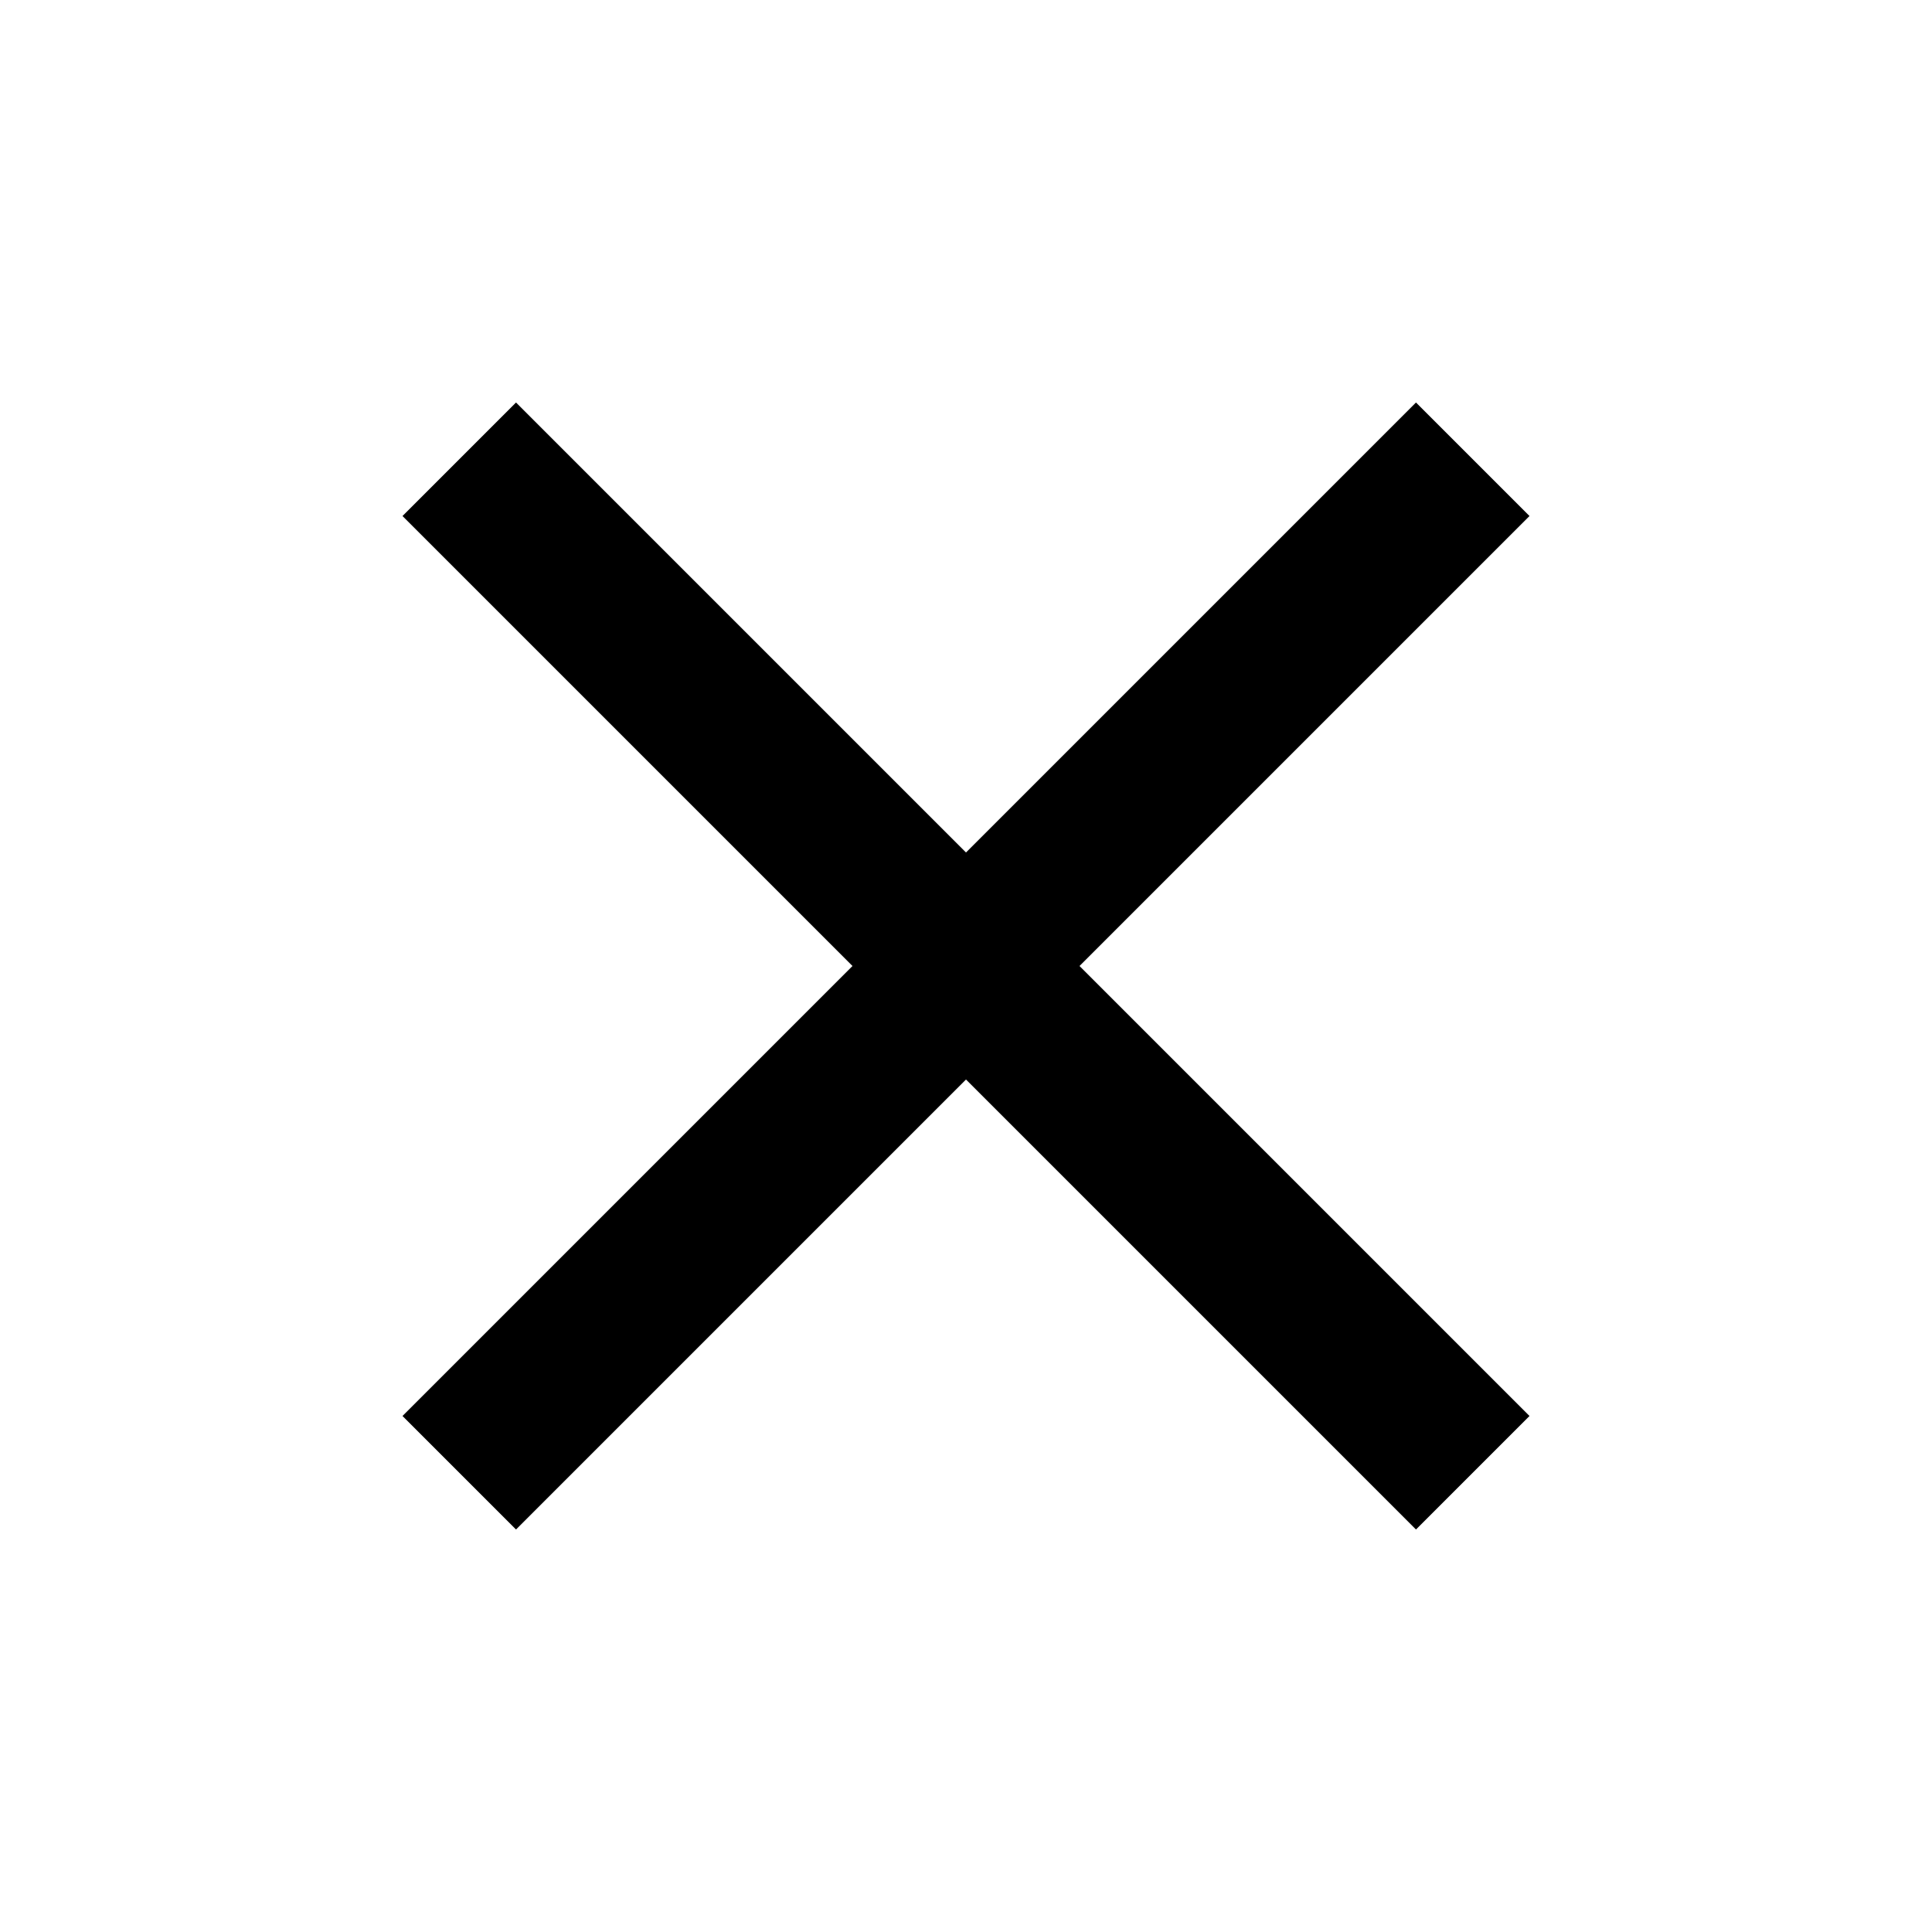
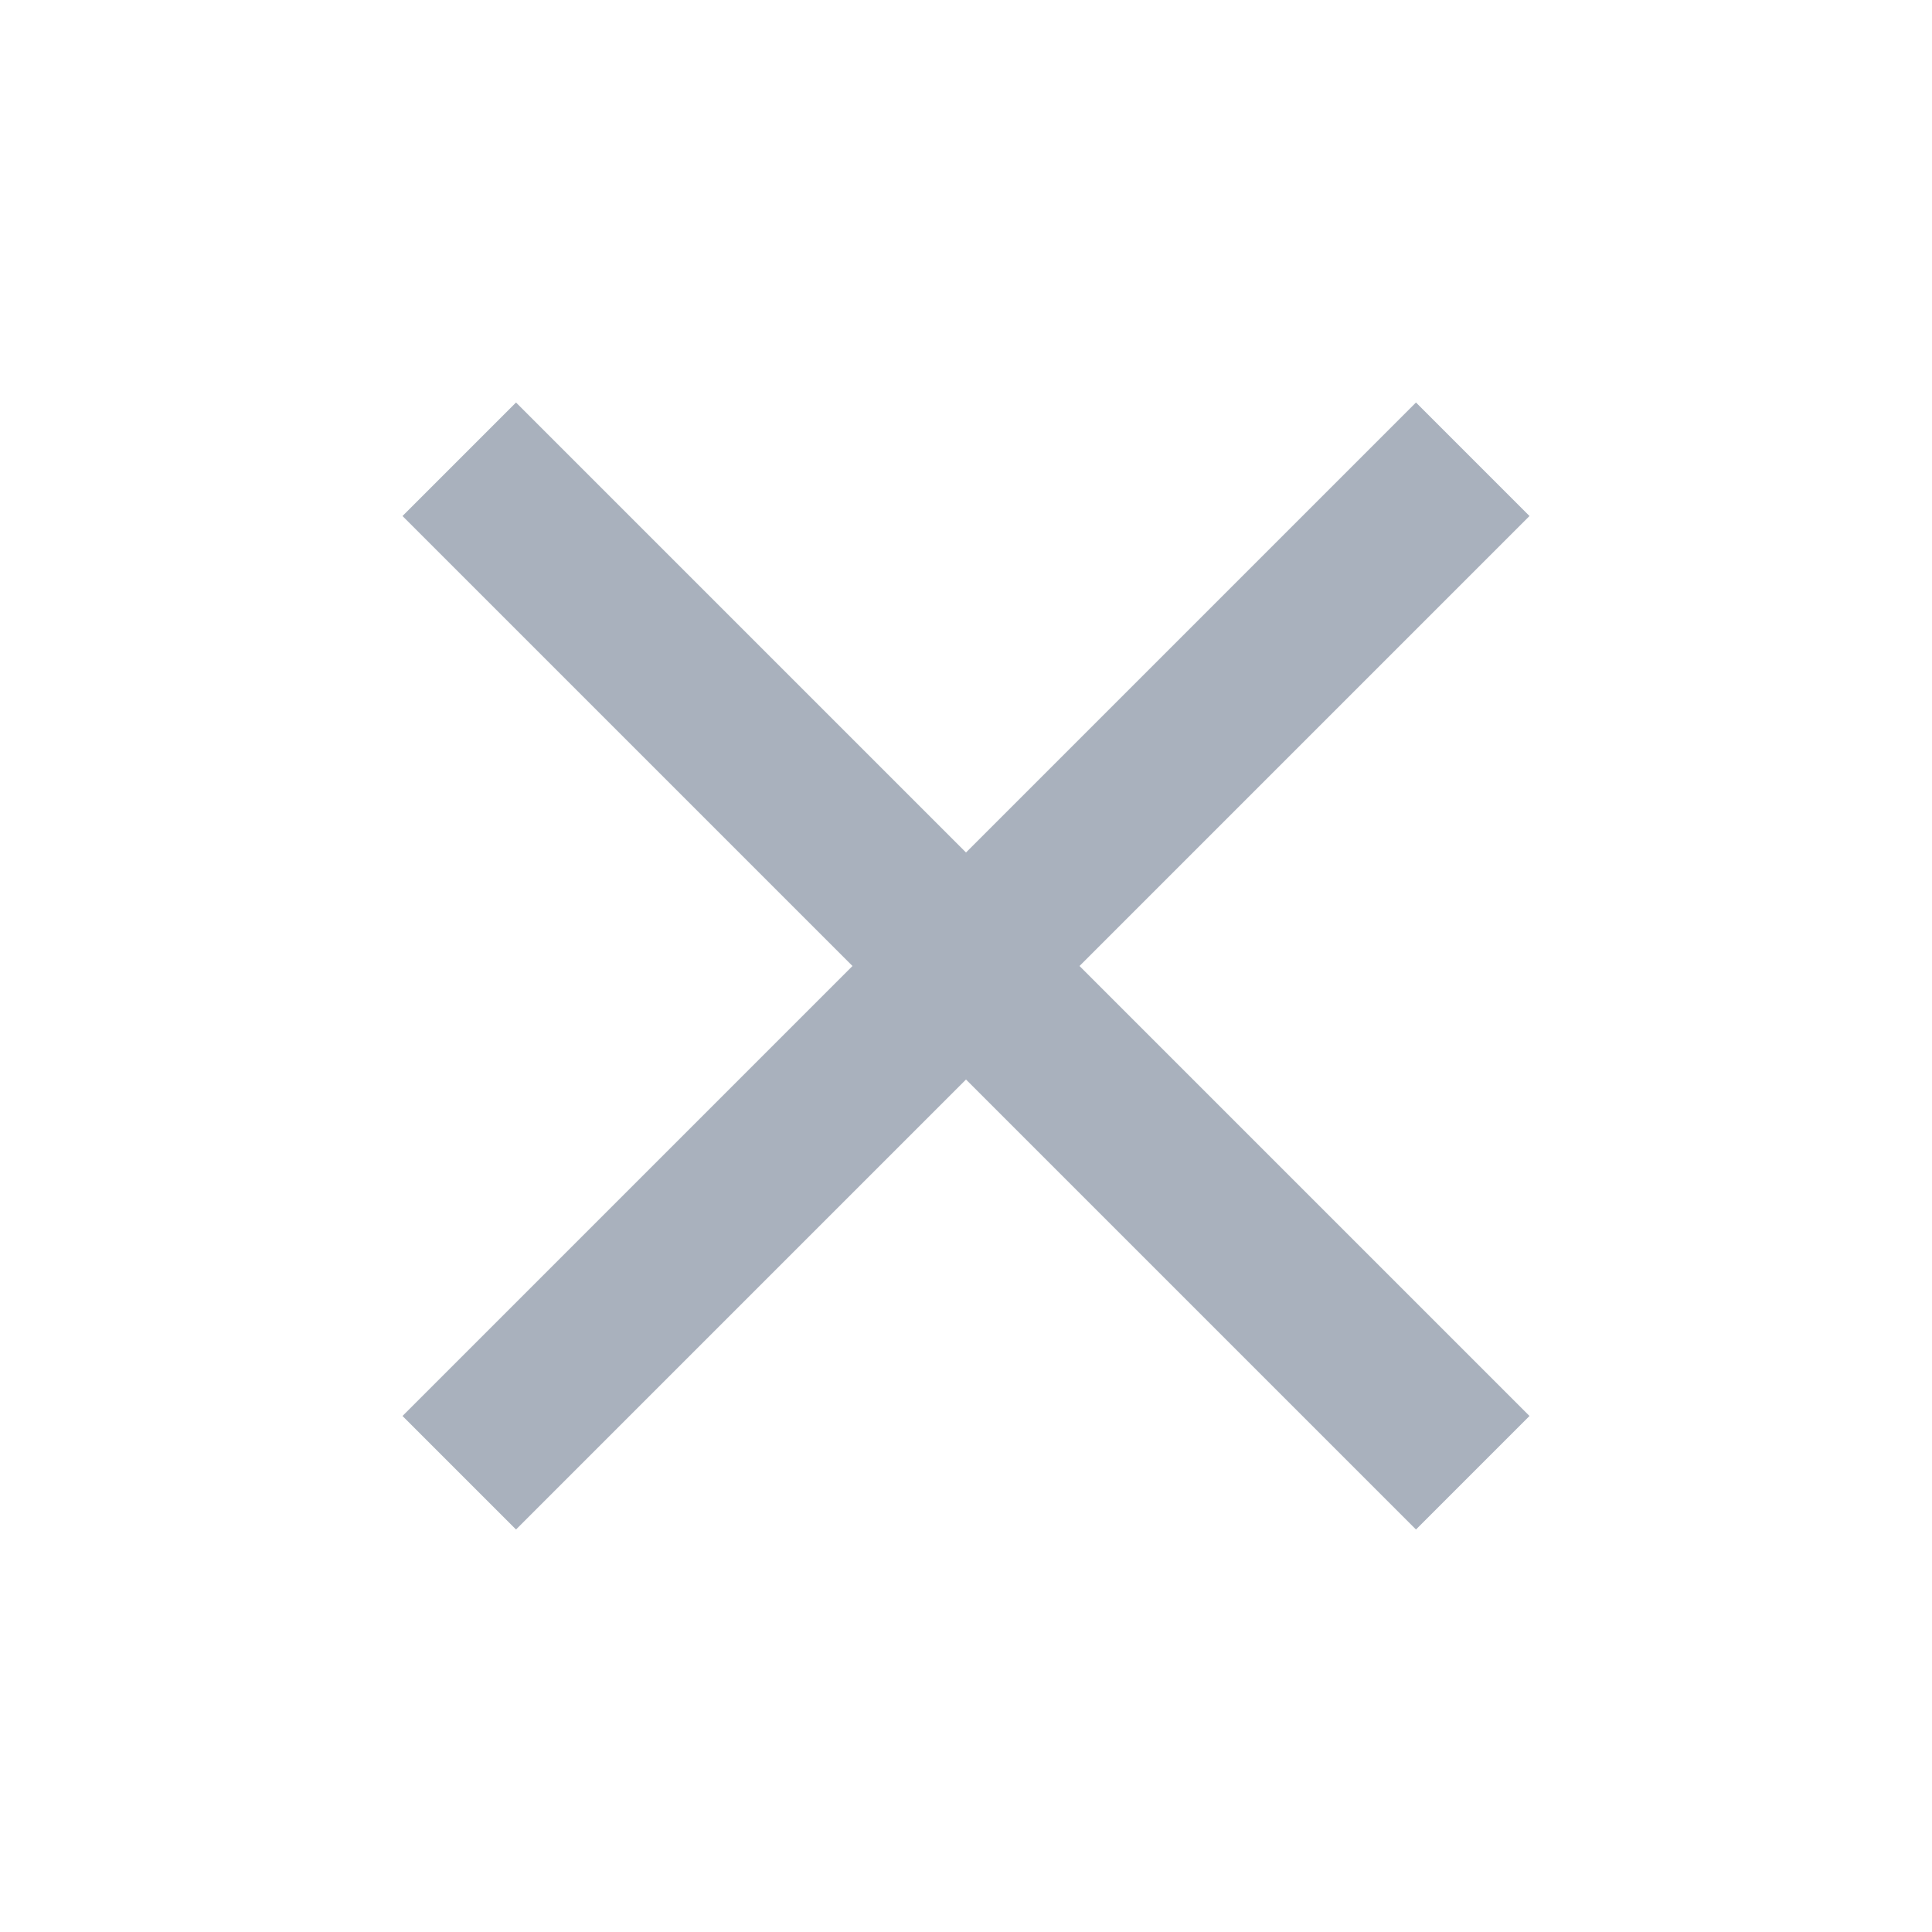
- <svg xmlns="http://www.w3.org/2000/svg" height="24px" viewBox="0 0 24 24" width="24px" fill="#000000">
+ <svg xmlns="http://www.w3.org/2000/svg" height="24px" viewBox="0 0 24 24" width="24px" fill="#A9B1BD">
  <path d="M0 0h24v24H0V0z" fill="none" />
  <path d="M19 6.41L17.59 5 12 10.59 6.41 5 5 6.41 10.59 12 5 17.59 6.41 19 12 13.41 17.59 19 19 17.59 13.41 12 19 6.41z" />
</svg>
